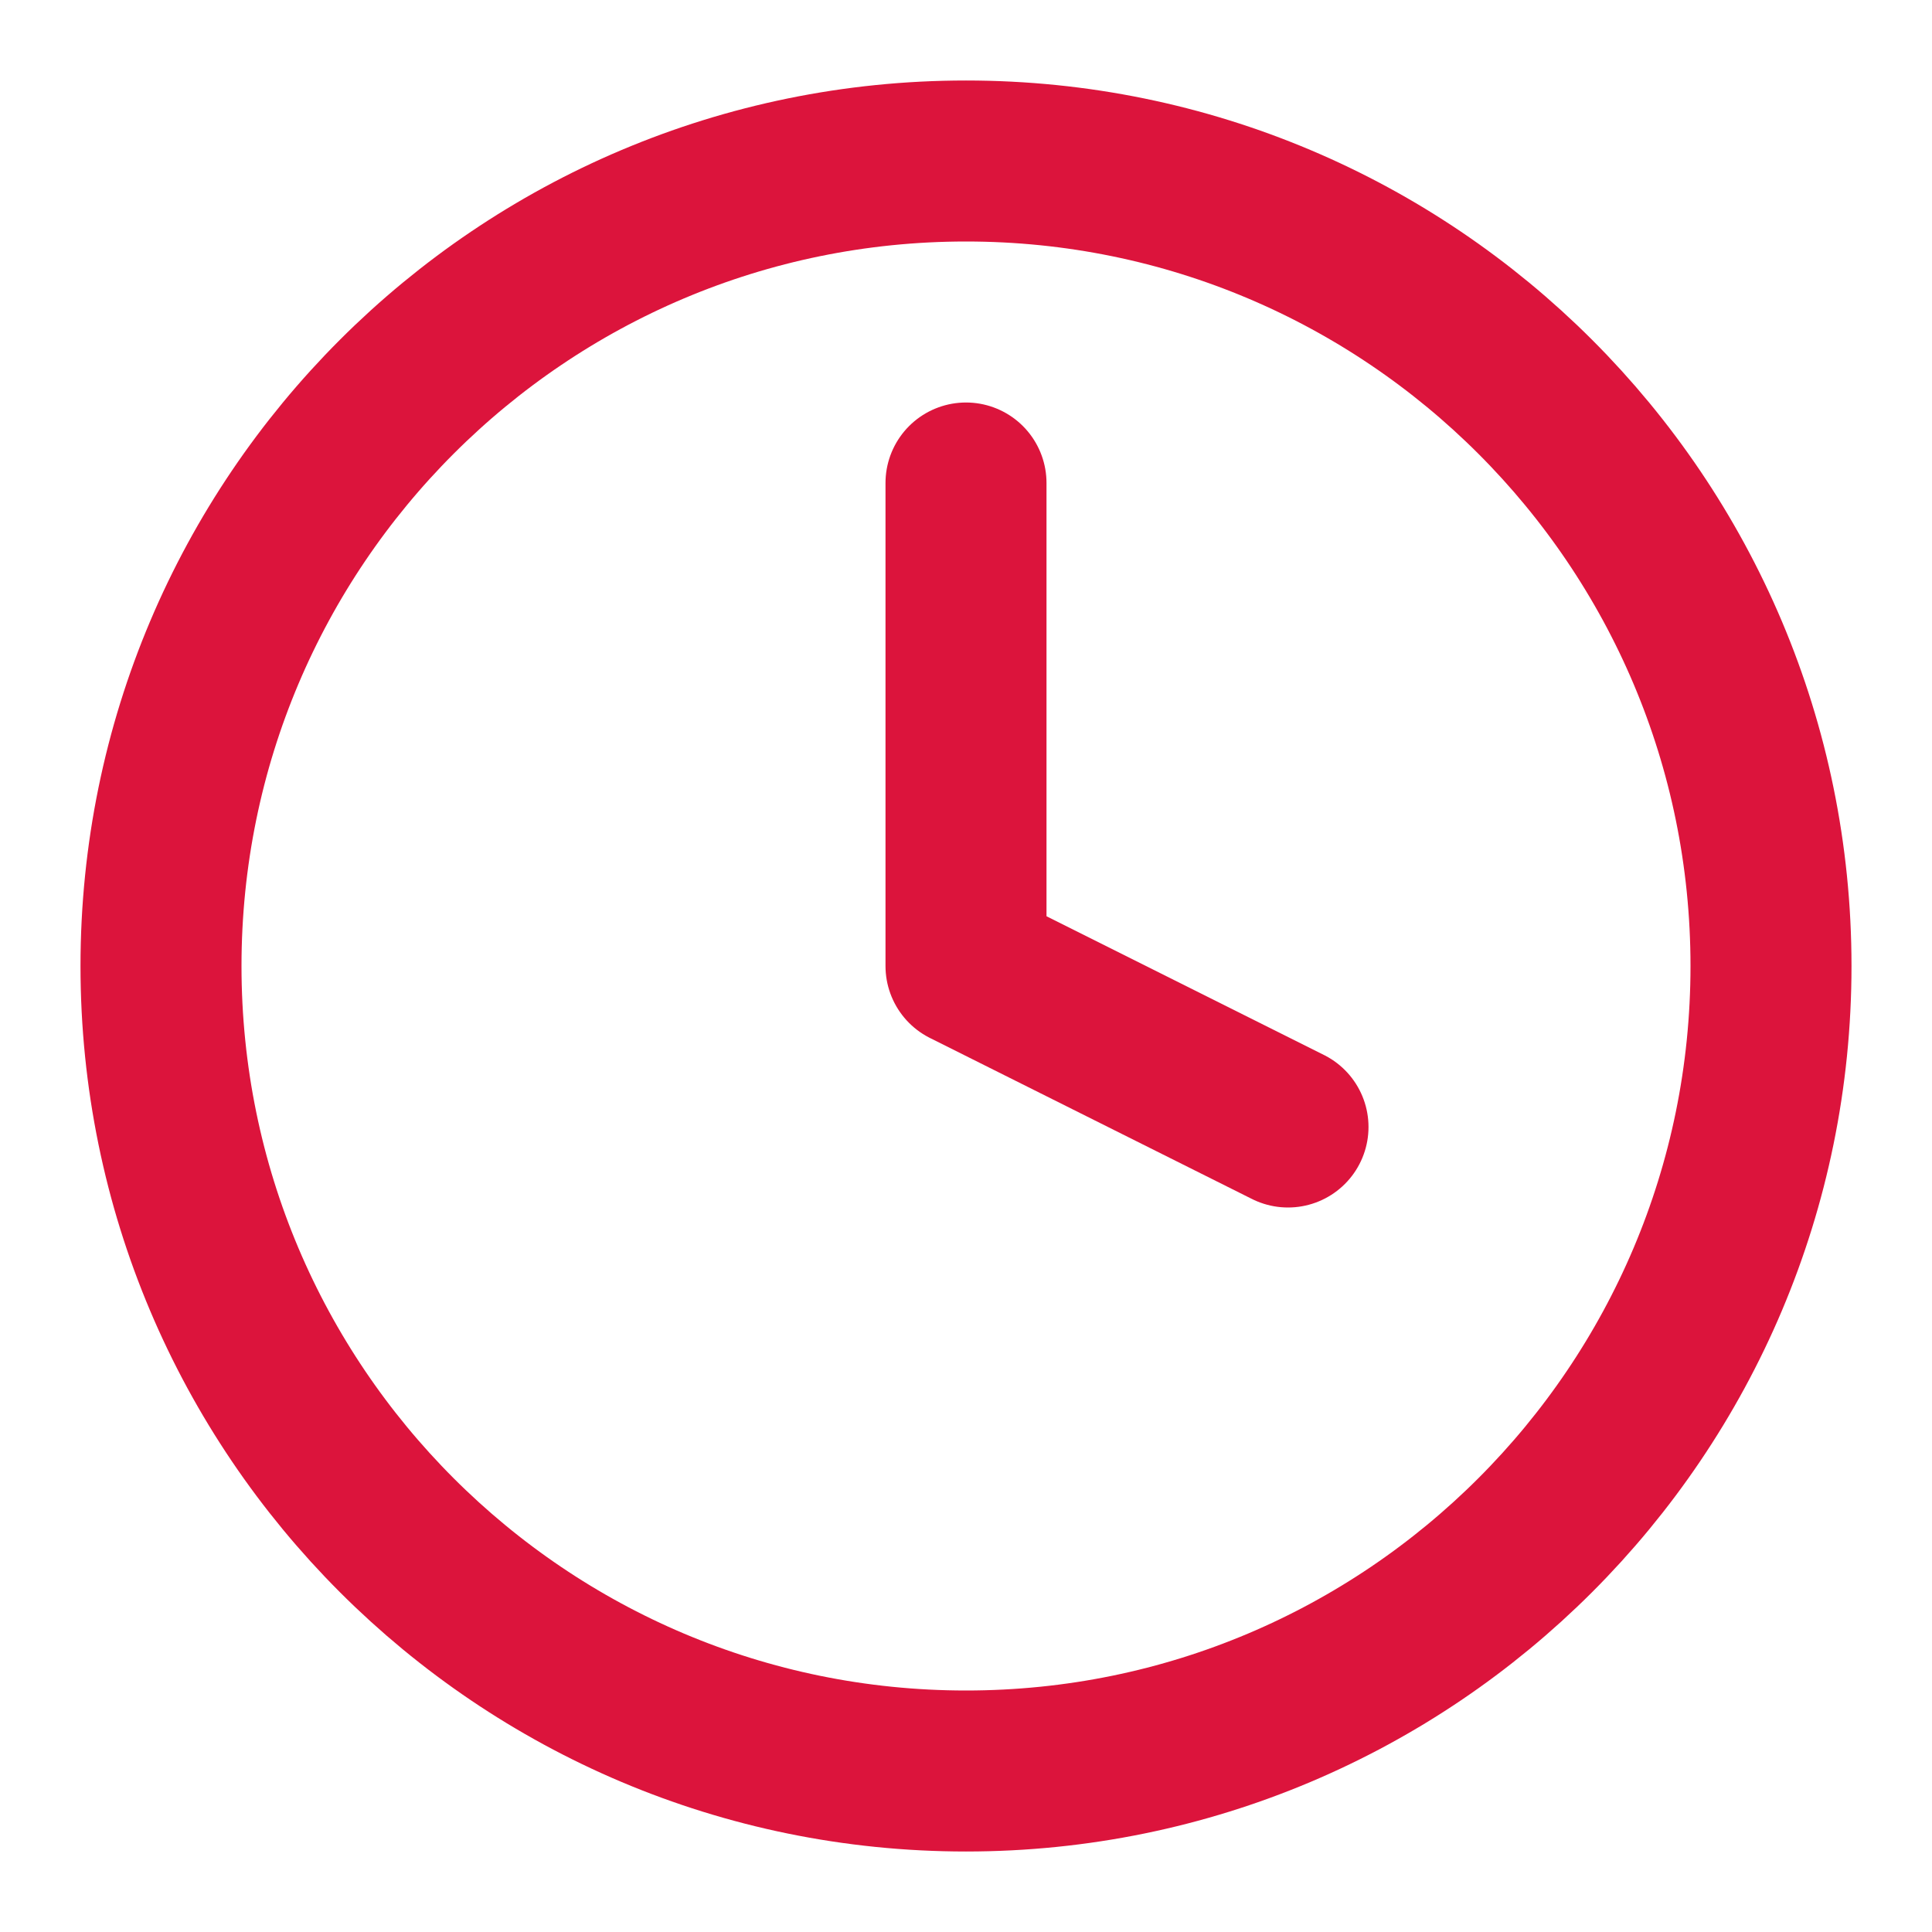
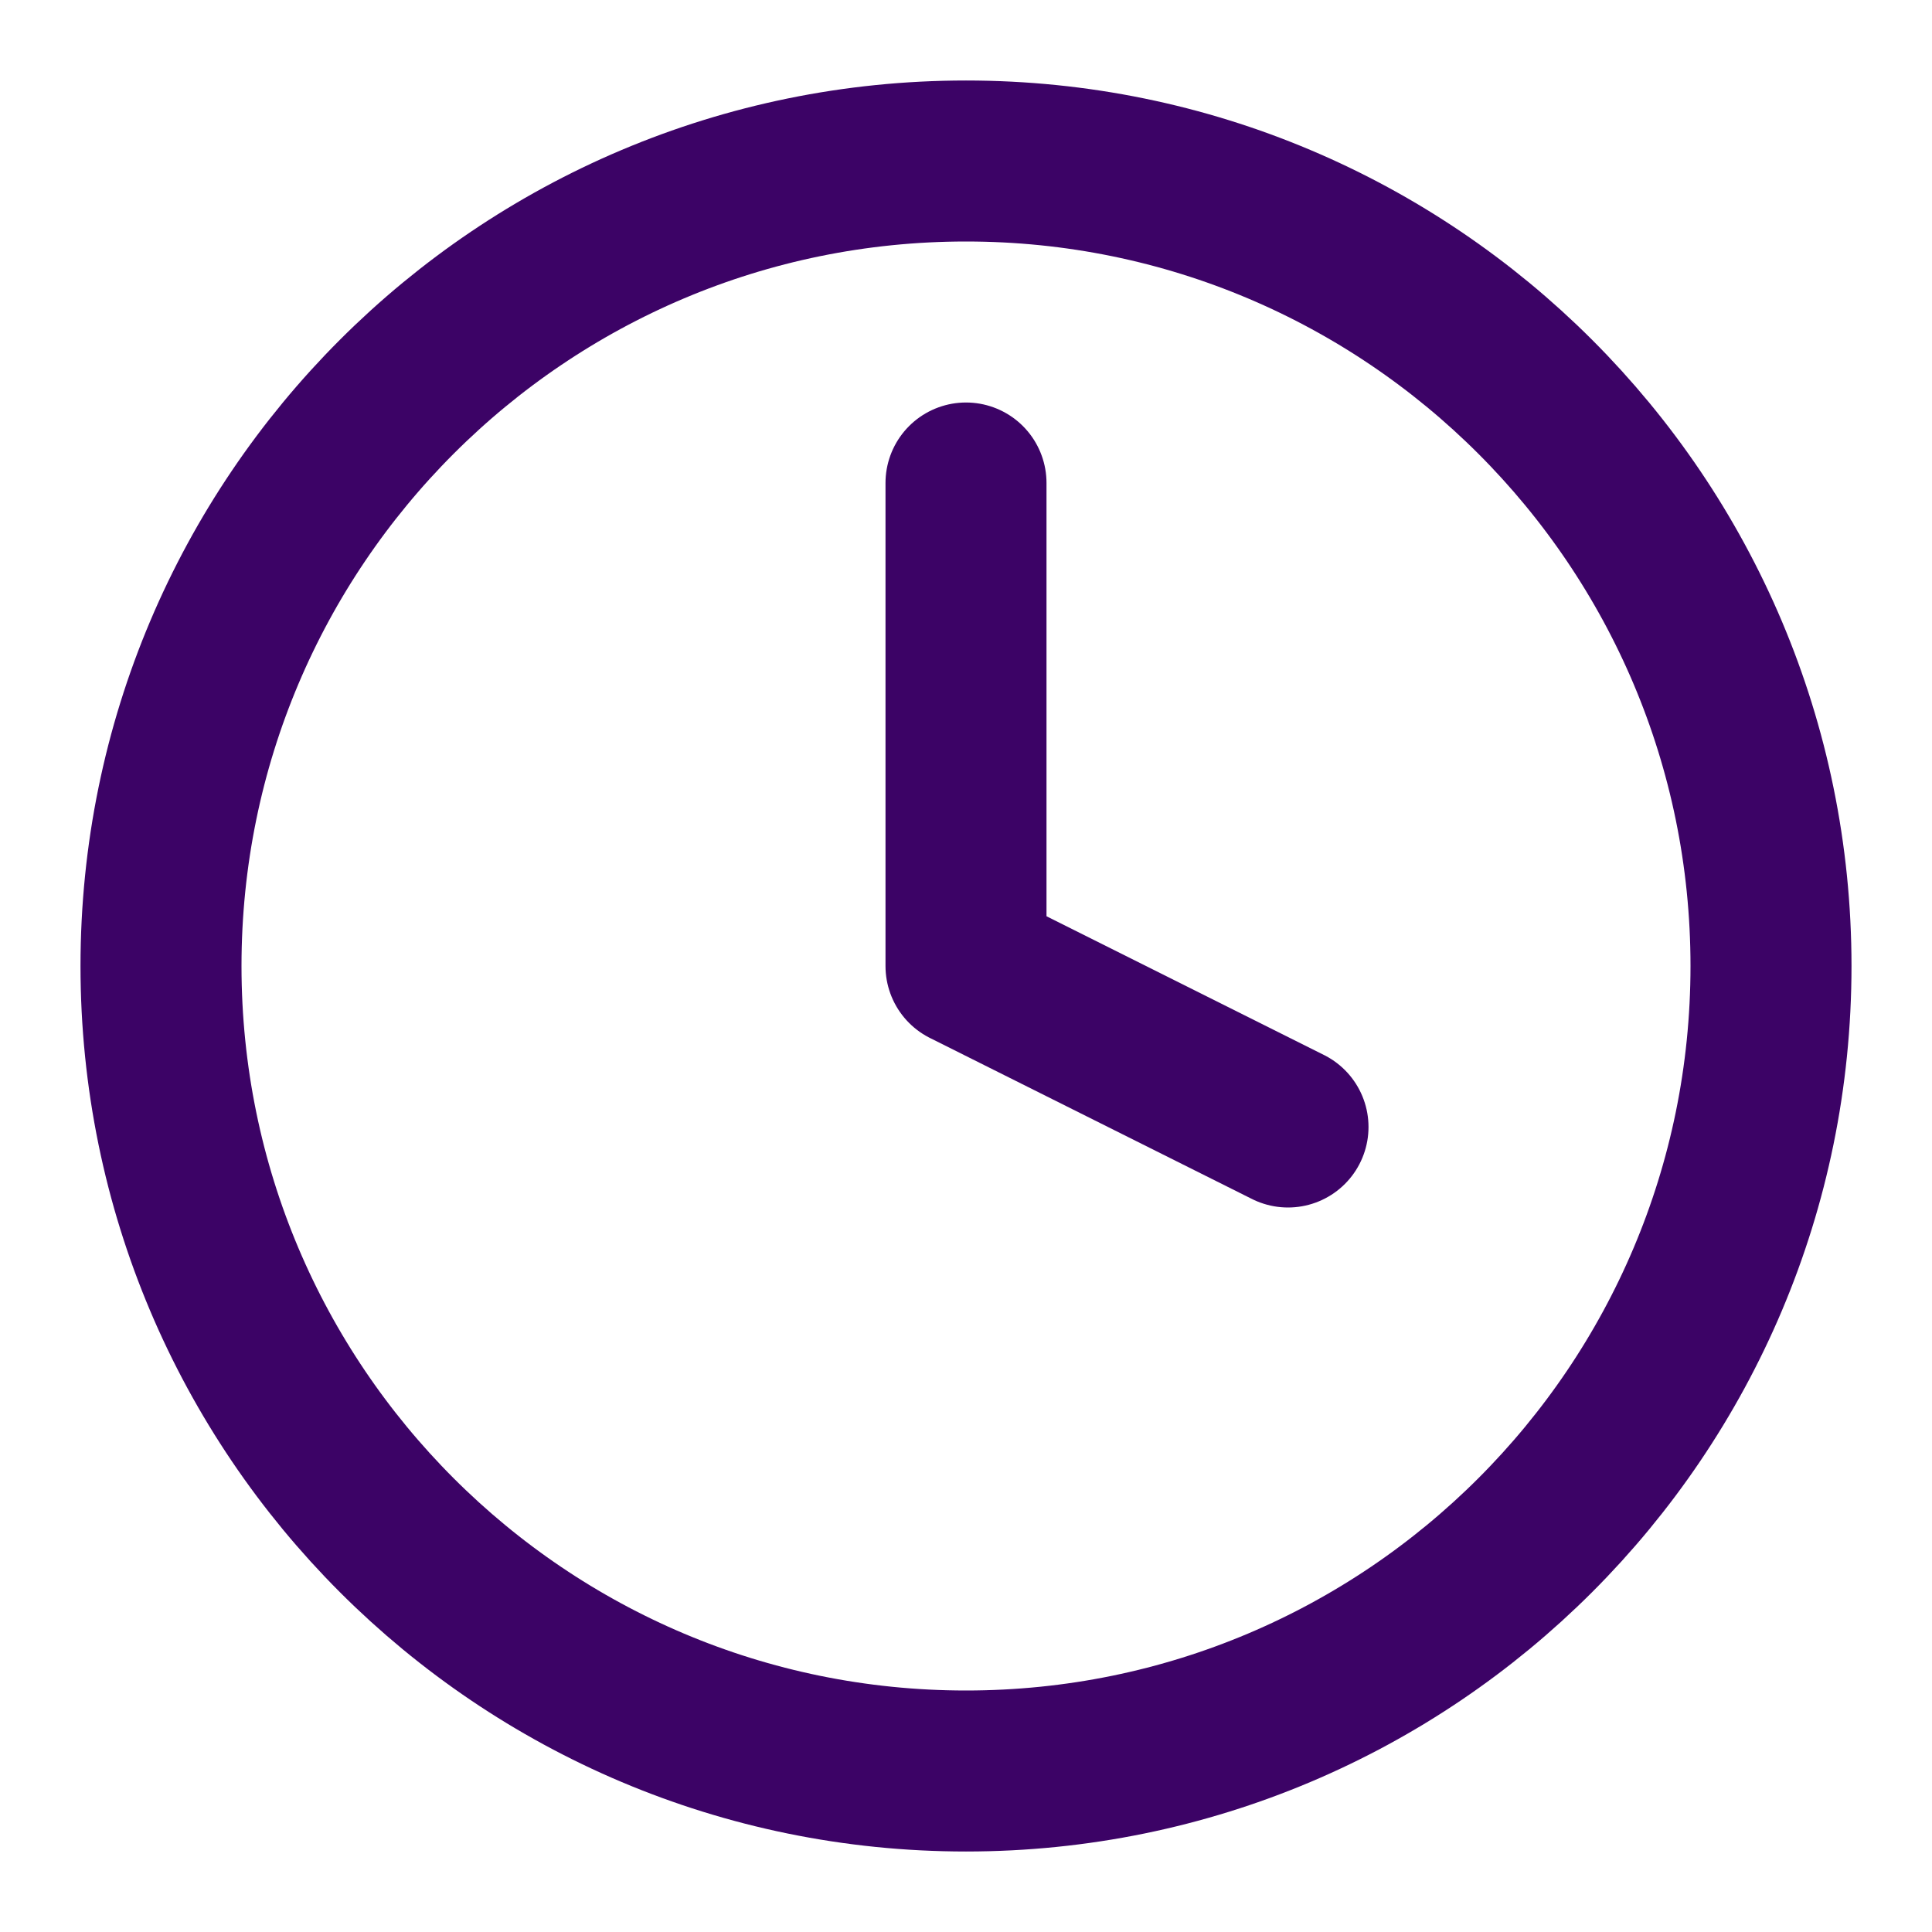
- <svg xmlns="http://www.w3.org/2000/svg" width="24" height="24" viewBox="0 0 24 24" fill="none" stroke="crimson" stroke-width="2" stroke-linecap="round" stroke-linejoin="round" class="lucide lucide-clock-icon lucide-clock">
+ <svg xmlns="http://www.w3.org/2000/svg" width="24" height="24" viewBox="0 0 24 24" fill="none" stroke="#3c0366" stroke-width="2" stroke-linecap="round" stroke-linejoin="round" class="lucide lucide-clock-icon lucide-clock">
  <circle cx="12" cy="12" r="10" />
  <polyline points="12 6 12 12 16 14" />
</svg>
